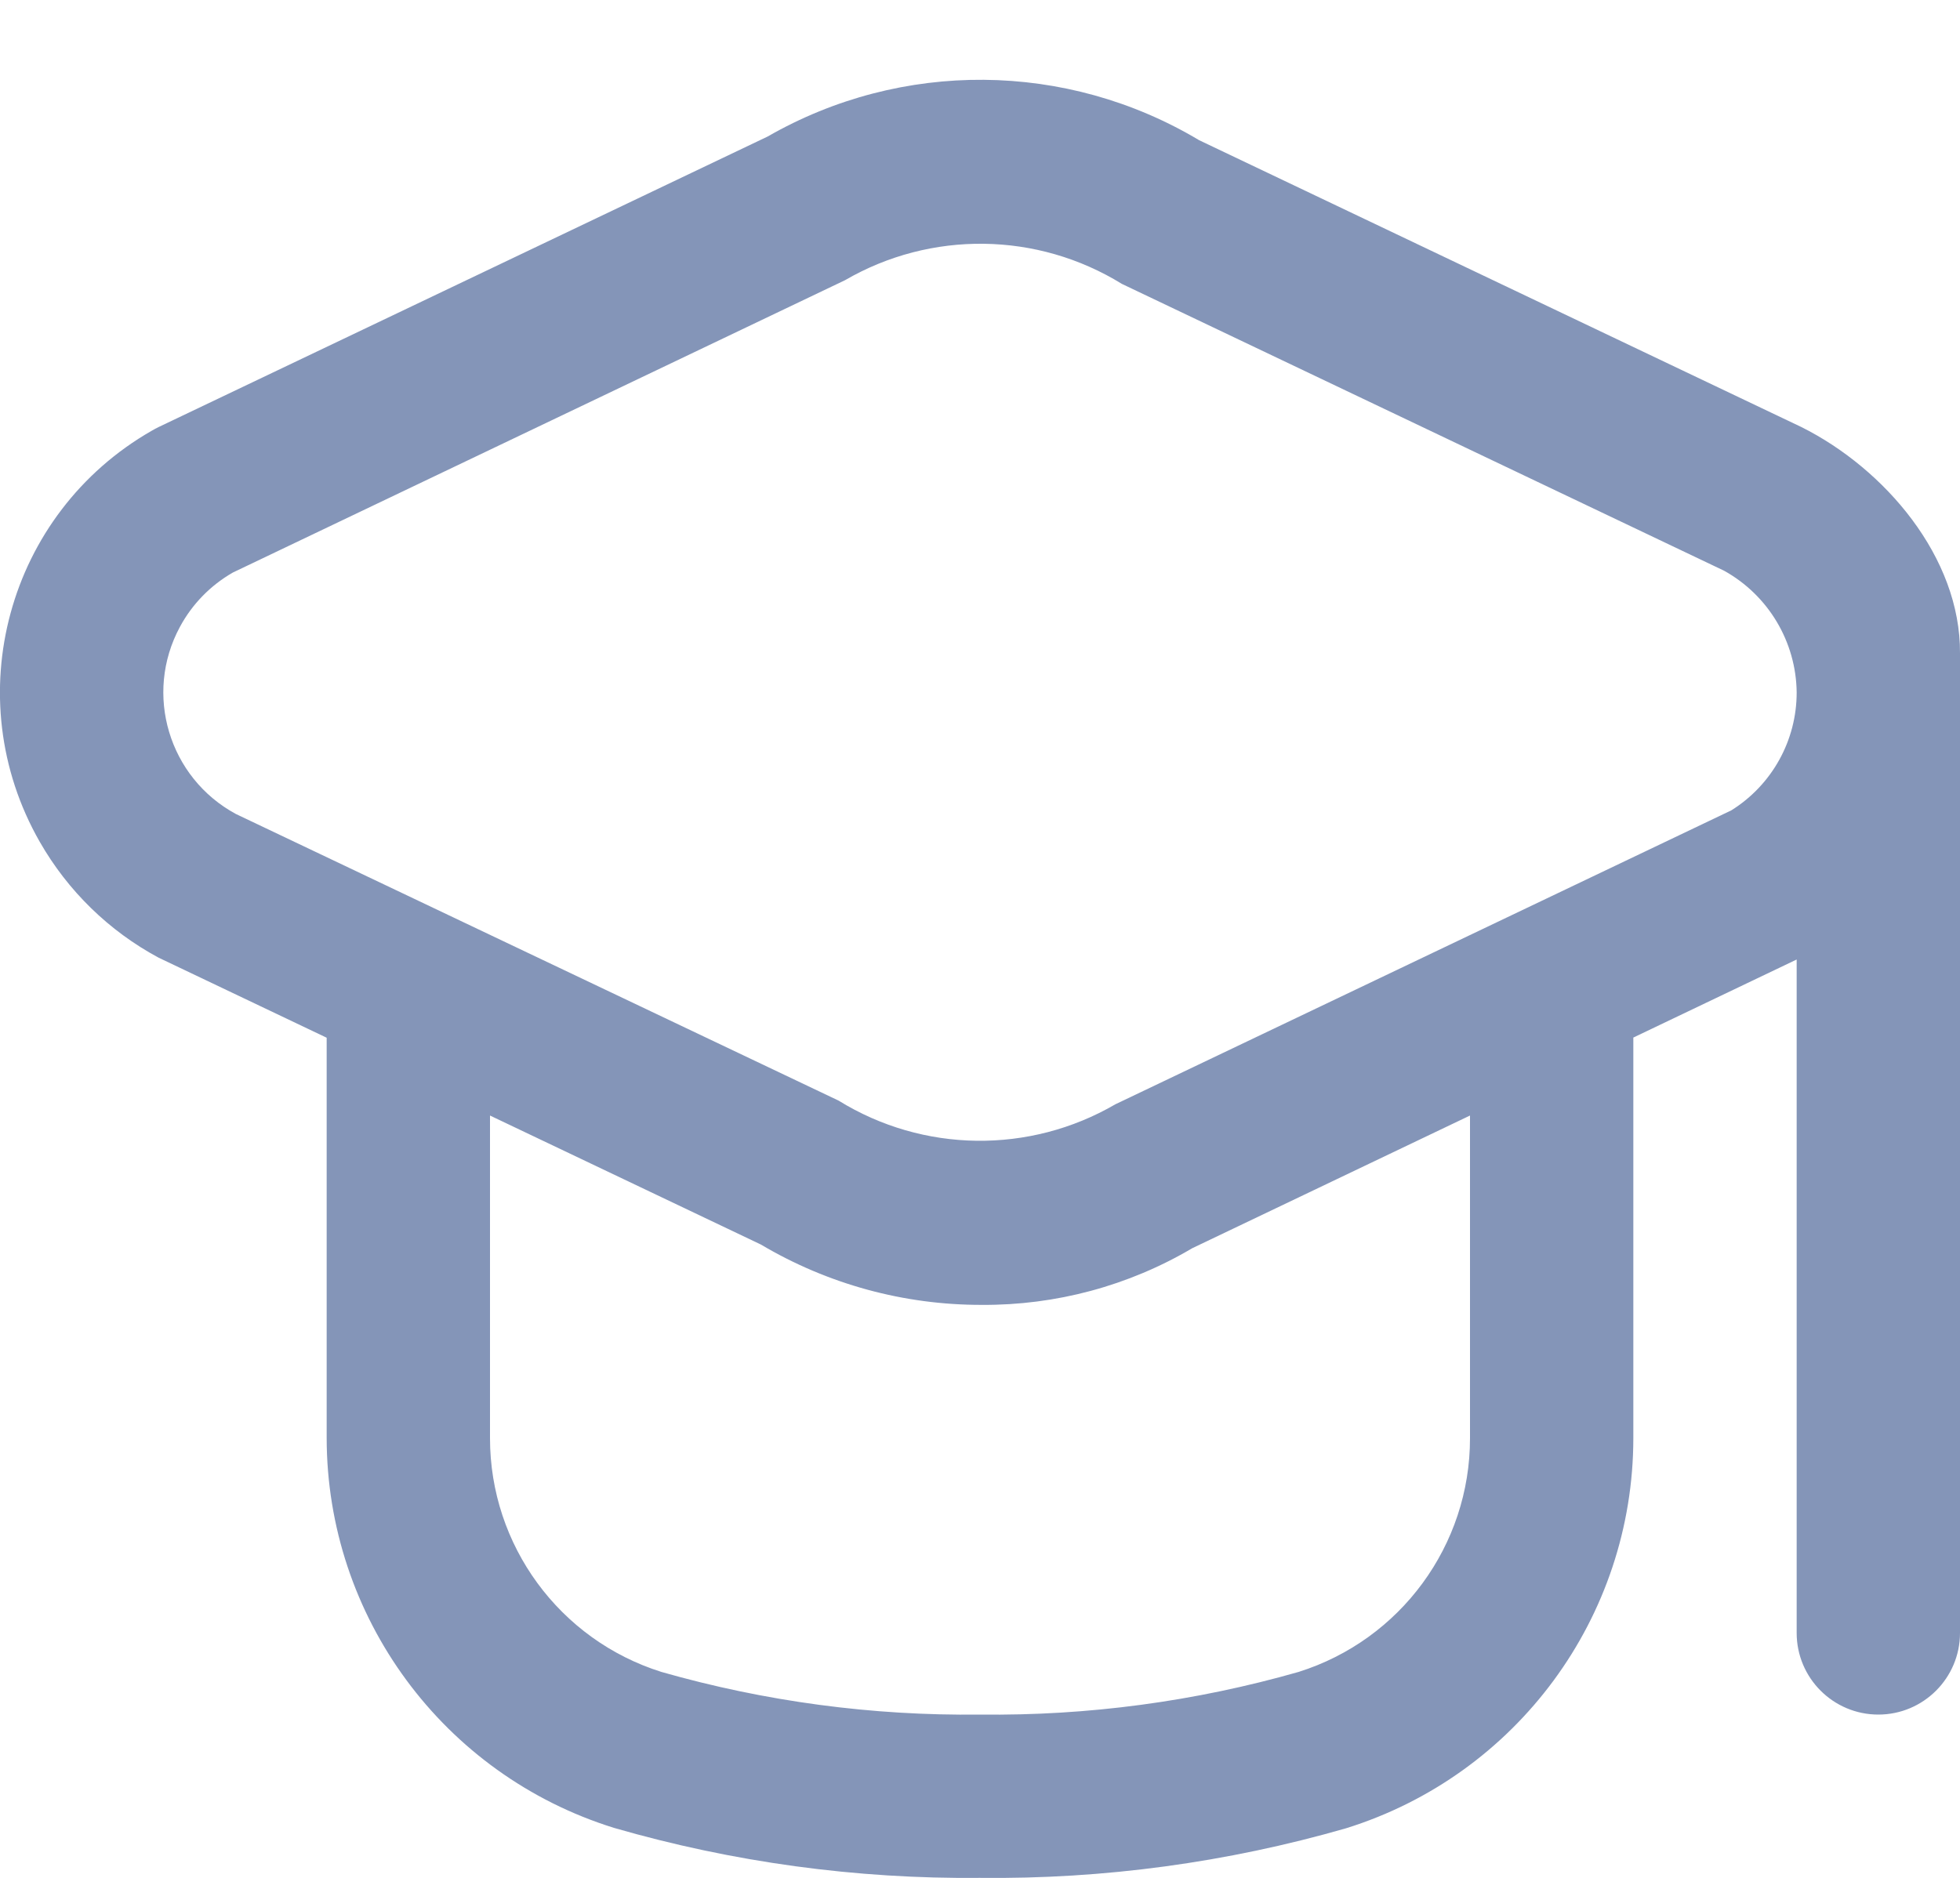
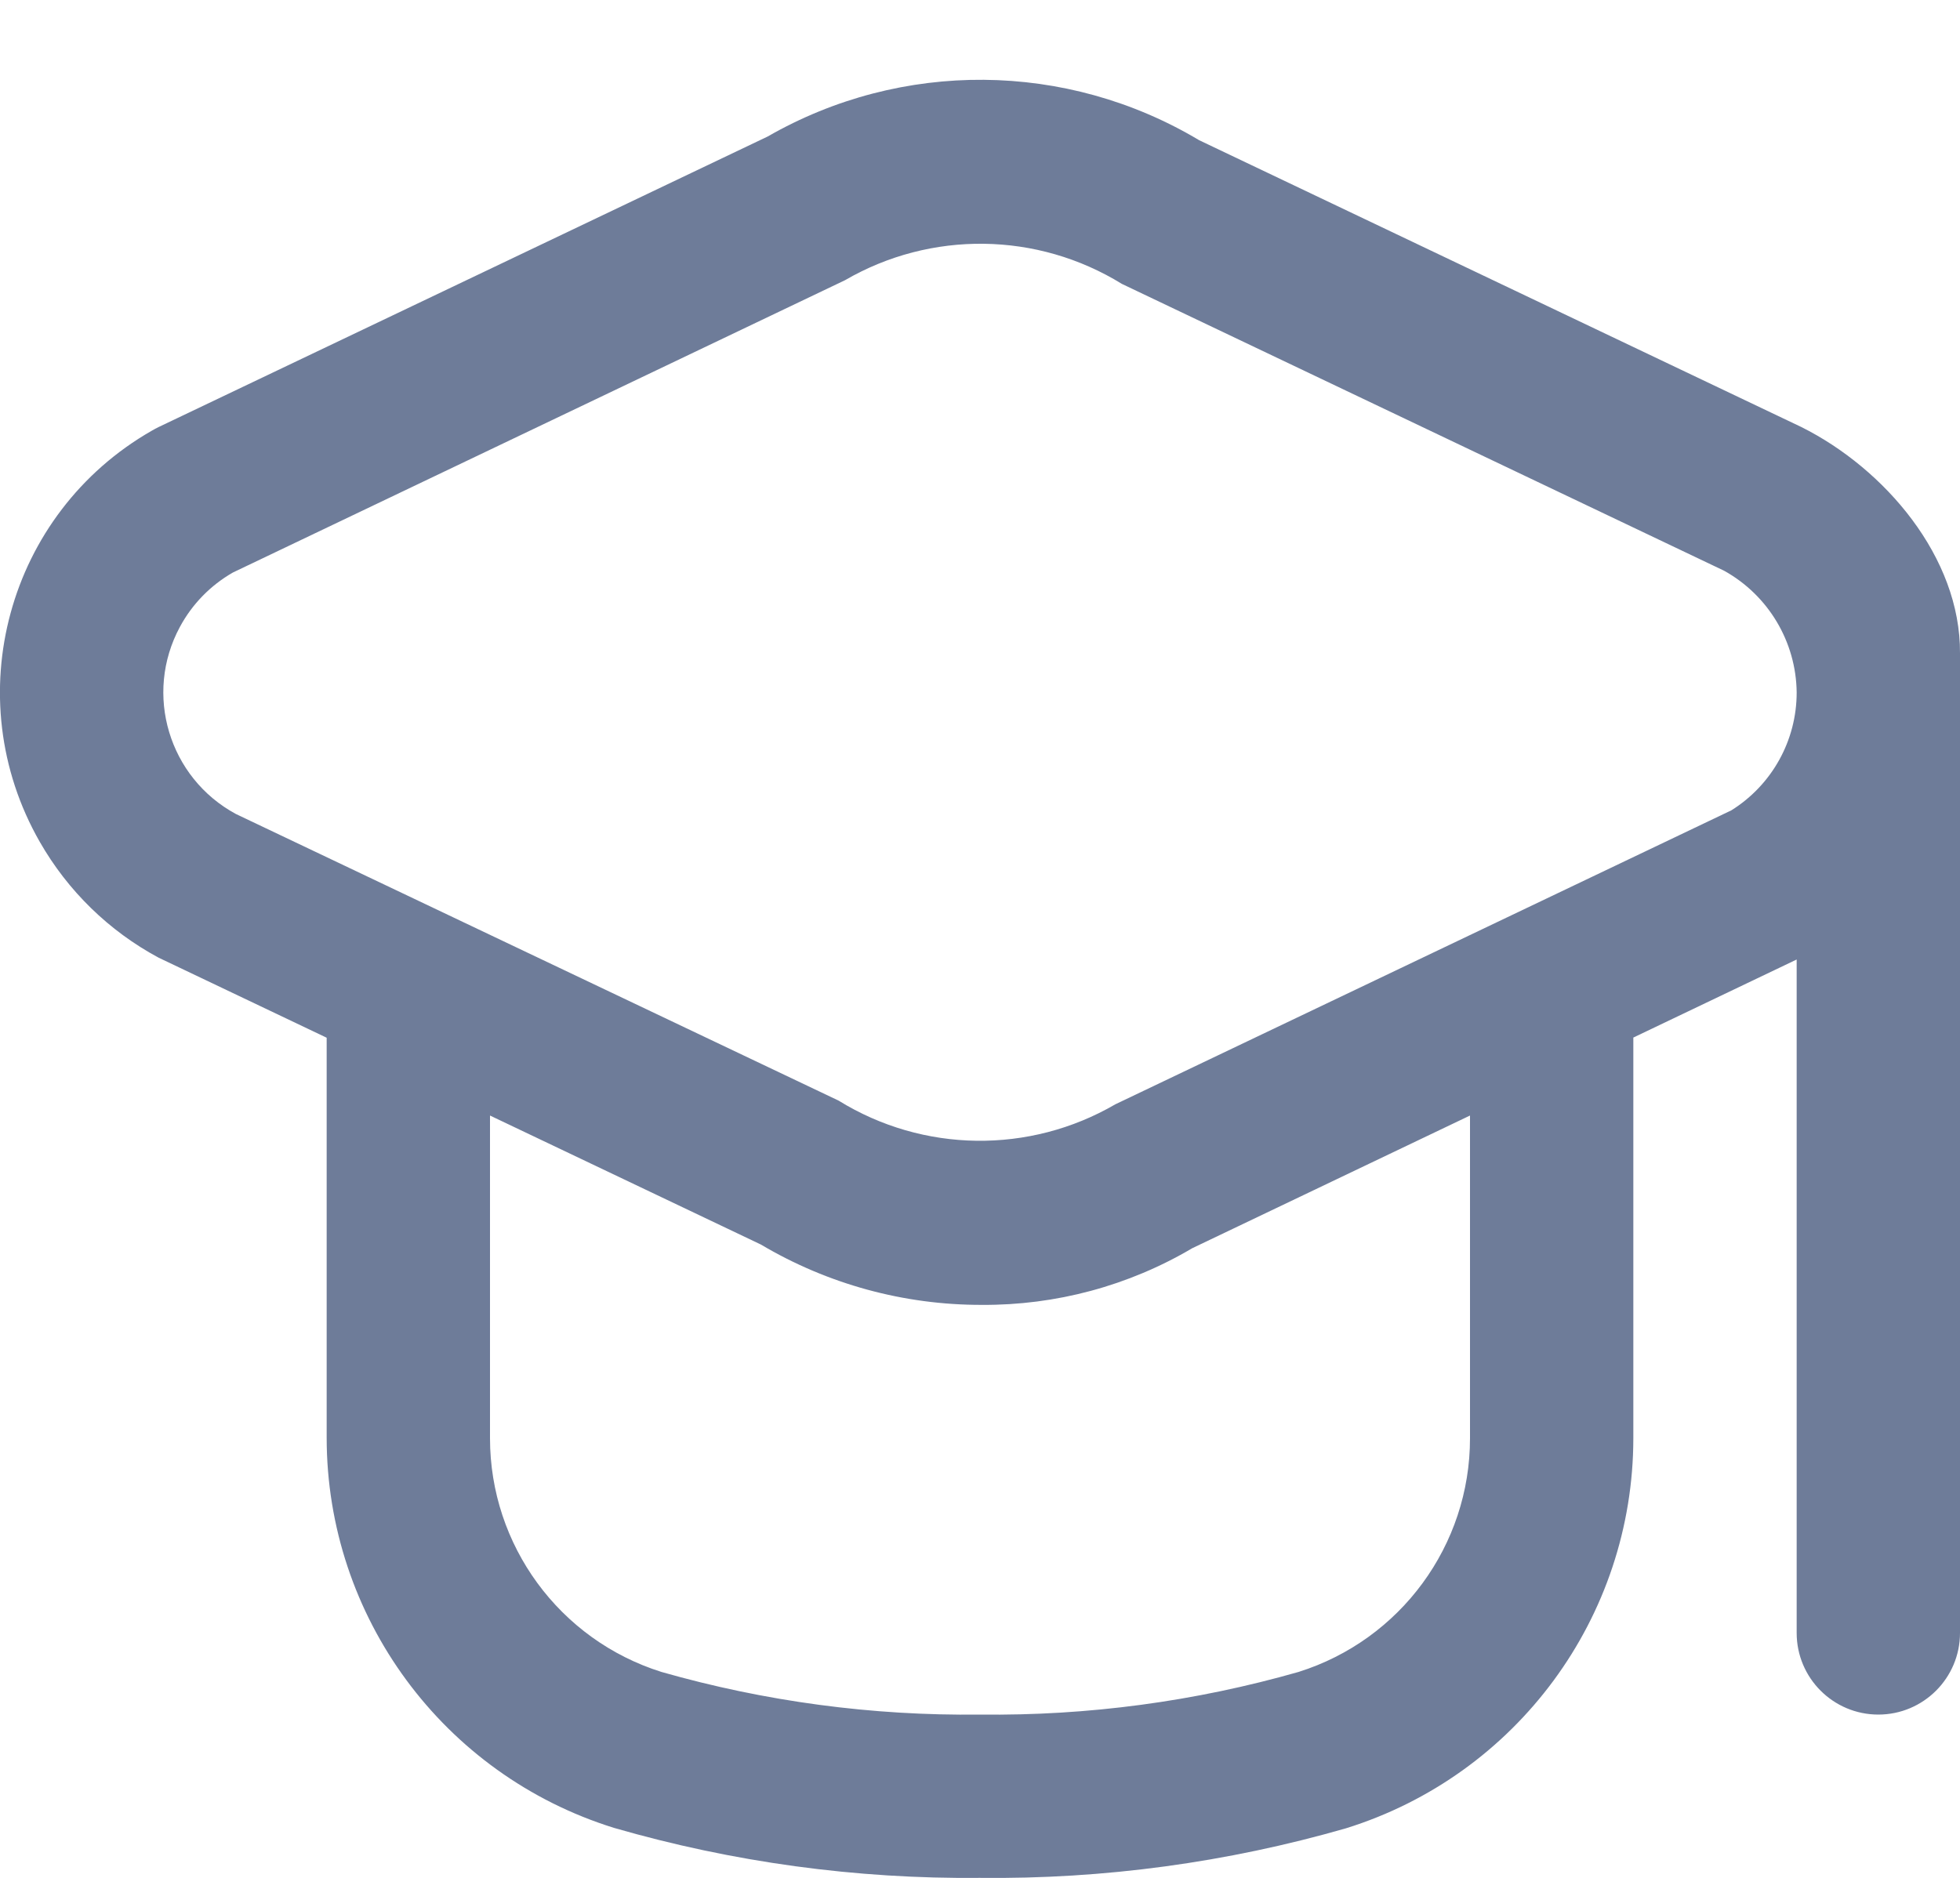
<svg xmlns="http://www.w3.org/2000/svg" width="24" height="23" viewBox="0 0 24 23" fill="none">
-   <path d="M22.057 5.23L14.683 1.717C13.06 0.747 11.04 0.73 9.4 1.672L1.943 5.23C1.915 5.244 1.886 5.259 1.859 5.275C0.089 6.287 -0.525 8.542 0.487 10.311C0.83 10.911 1.334 11.403 1.943 11.73L4 12.71V17.61C4.001 19.801 5.427 21.737 7.519 22.388C8.975 22.809 10.485 23.015 12 23C13.515 23.017 15.025 22.812 16.481 22.393C18.573 21.742 19.999 19.806 20 17.615V12.708L22 11.752V20C22 20.552 22.448 21 23 21C23.552 21 24 20.552 24 20V8C24.007 6.826 23.08 5.741 22.057 5.23ZM18 17.615C18.001 18.926 17.15 20.085 15.9 20.478C14.632 20.84 13.319 21.016 12 21C10.682 21.016 9.368 20.84 8.1 20.478C6.85 20.085 6 18.926 6 17.615V13.663L9.317 15.243C10.136 15.729 11.07 15.984 12.022 15.982C12.928 15.988 13.819 15.749 14.599 15.288L18 13.663V17.615ZM21.2 9.925L13.658 13.525C12.607 14.137 11.303 14.12 10.268 13.48L2.889 9.97C2.067 9.526 1.759 8.5 2.203 7.678C2.353 7.399 2.578 7.169 2.852 7.012L10.347 3.432C11.399 2.821 12.702 2.838 13.737 3.477L21.111 6.99C21.653 7.291 21.993 7.86 22 8.48C22.001 9.068 21.698 9.614 21.2 9.925Z" fill="#8495B8" />
+   <path d="M22.057 5.23L14.683 1.717C13.06 0.747 11.04 0.73 9.4 1.672L1.943 5.23C1.915 5.244 1.886 5.259 1.859 5.275C0.089 6.287 -0.525 8.542 0.487 10.311C0.83 10.911 1.334 11.403 1.943 11.73L4 12.71V17.61C4.001 19.801 5.427 21.737 7.519 22.388C8.975 22.809 10.485 23.015 12 23C13.515 23.017 15.025 22.812 16.481 22.393C18.573 21.742 19.999 19.806 20 17.615V12.708L22 11.752V20C22 20.552 22.448 21 23 21C23.552 21 24 20.552 24 20V8C24.007 6.826 23.08 5.741 22.057 5.23ZM18 17.615C18.001 18.926 17.15 20.085 15.9 20.478C14.632 20.84 13.319 21.016 12 21C10.682 21.016 9.368 20.84 8.1 20.478C6.85 20.085 6 18.926 6 17.615V13.663L9.317 15.243C10.136 15.729 11.07 15.984 12.022 15.982C12.928 15.988 13.819 15.749 14.599 15.288L18 13.663V17.615ZM21.2 9.925L13.658 13.525C12.607 14.137 11.303 14.12 10.268 13.48L2.889 9.97C2.067 9.526 1.759 8.5 2.203 7.678C2.353 7.399 2.578 7.169 2.852 7.012L10.347 3.432C11.399 2.821 12.702 2.838 13.737 3.477L21.111 6.99C21.653 7.291 21.993 7.86 22 8.48C22.001 9.068 21.698 9.614 21.2 9.925Z" fill="#6E7C99" />
</svg>
